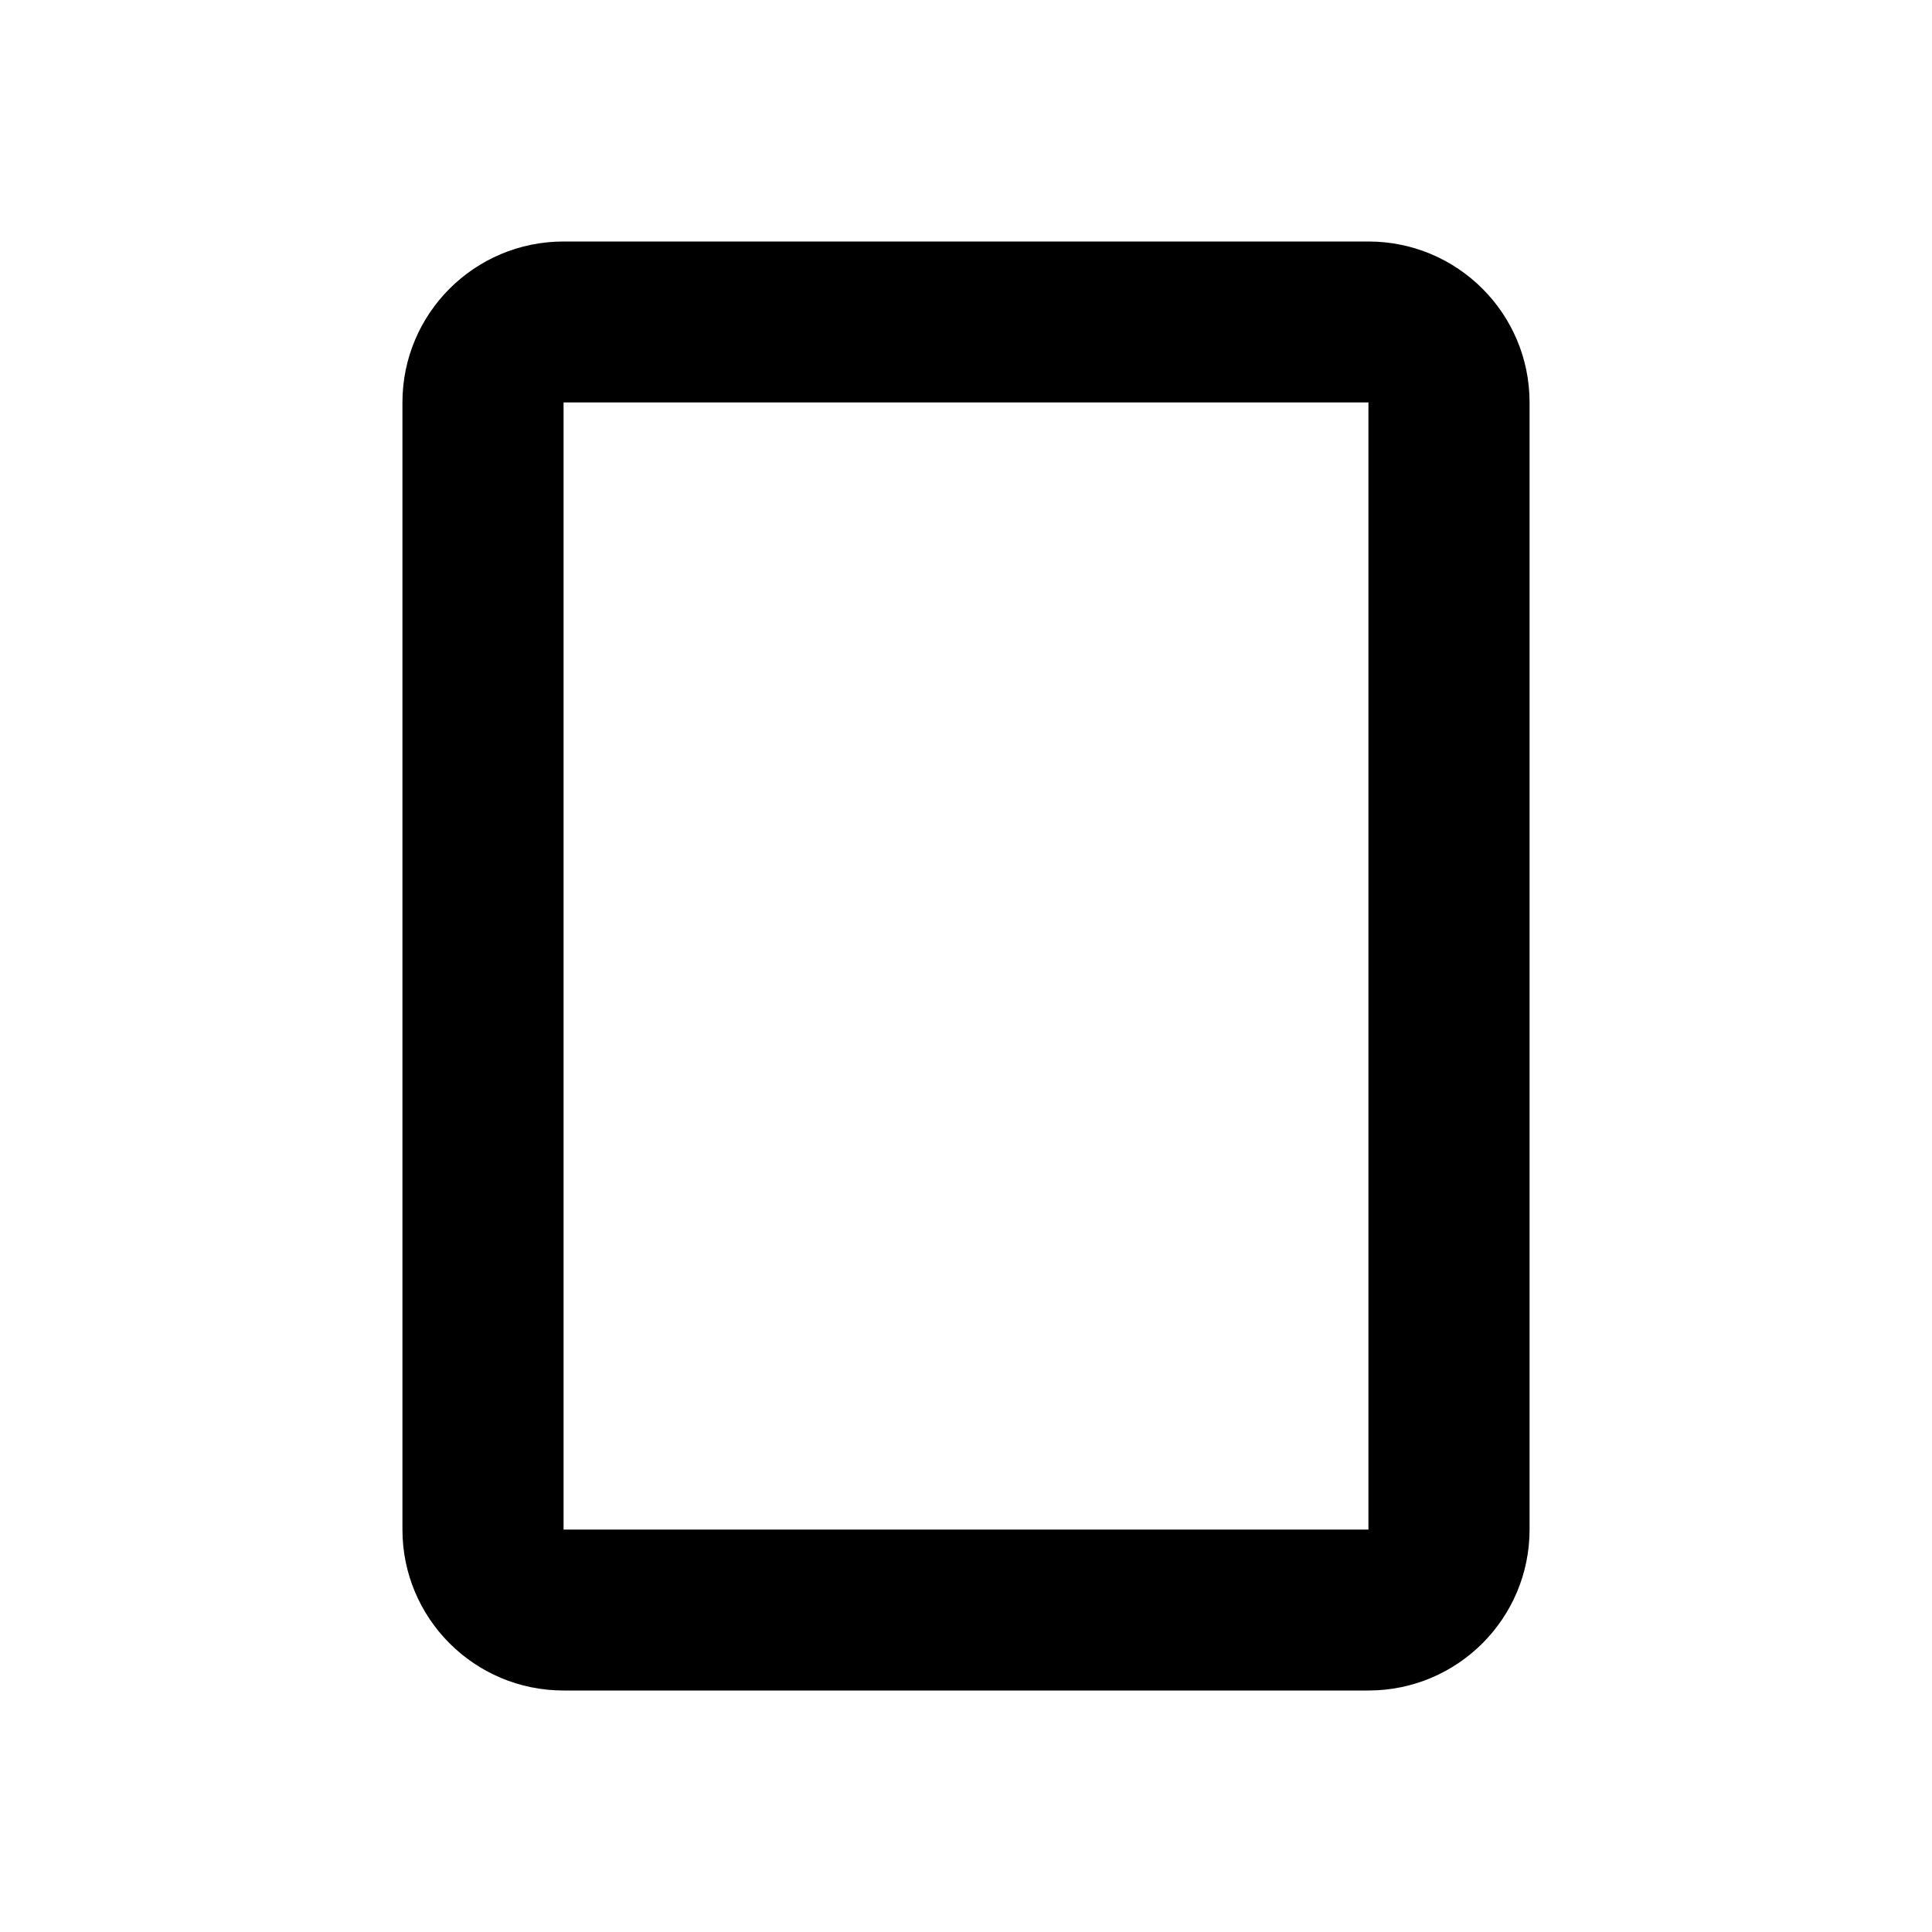
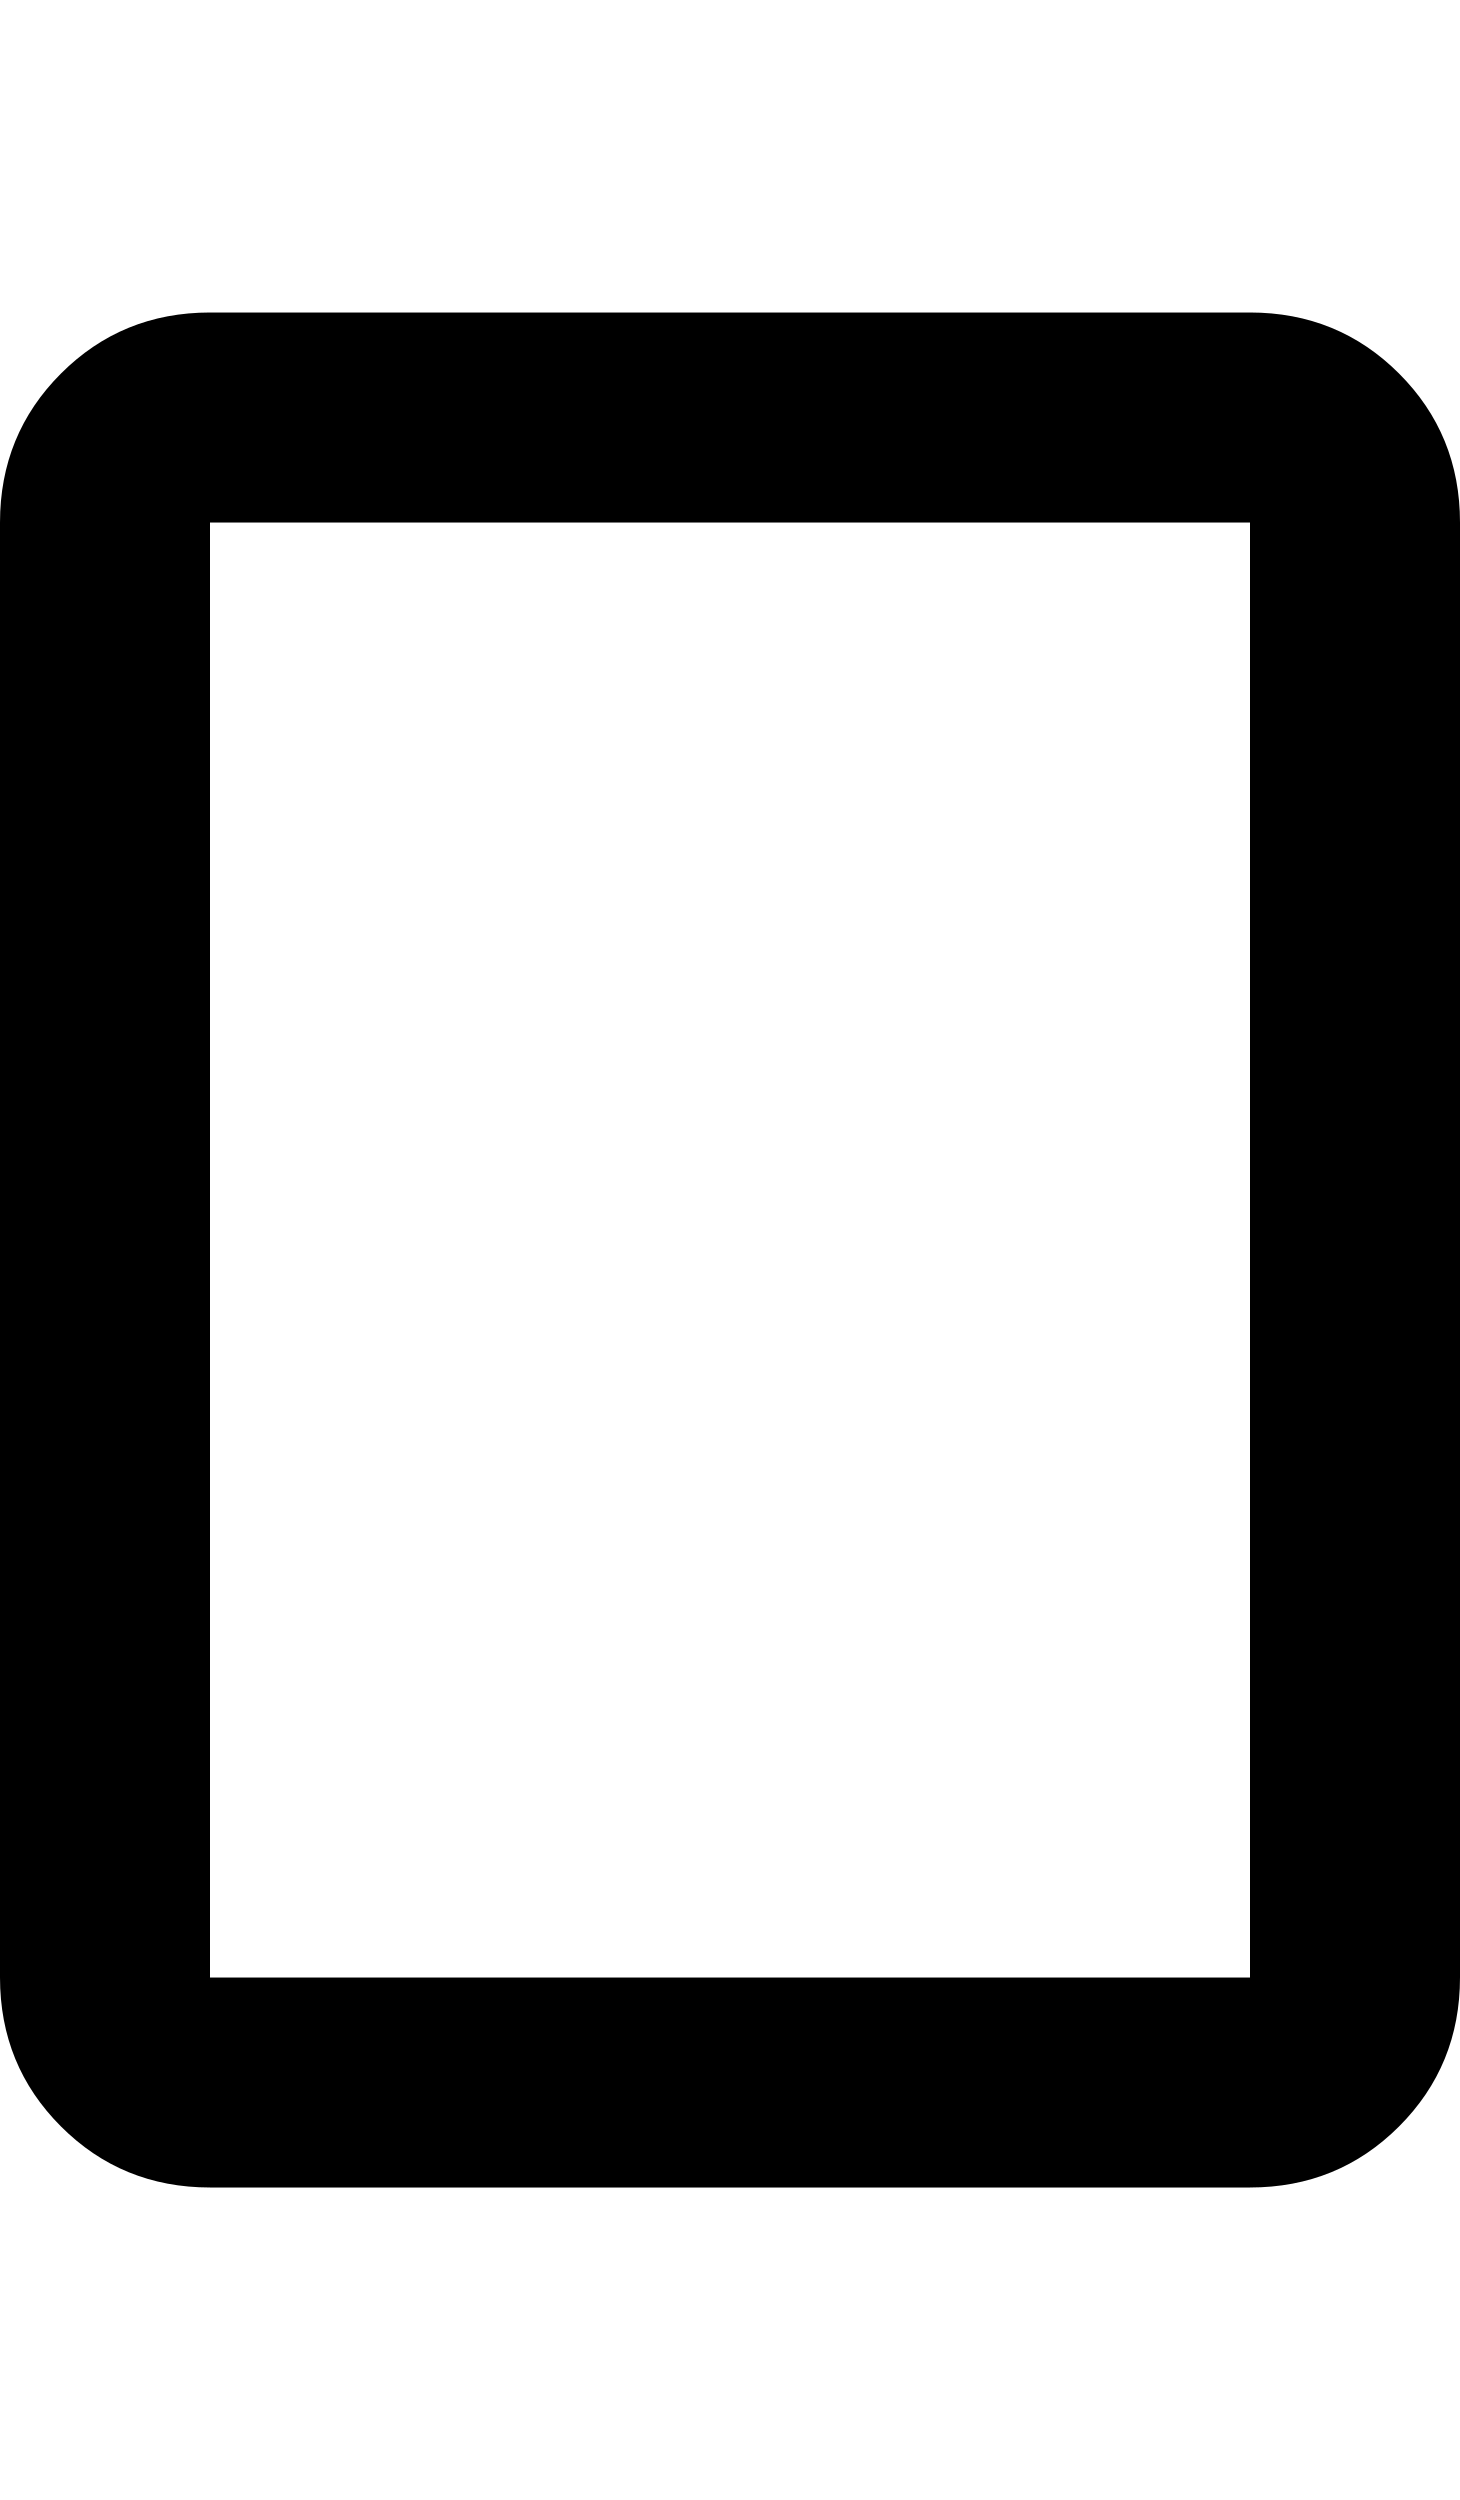
- <svg xmlns="http://www.w3.org/2000/svg" height="1000" width="1000.0">
-   <path d="m708.3 125h-416.6c-46.1 0-83.4 37.3-83.4 83.3v583.4c0 46 37.3 83.3 83.4 83.3h416.6c46.1 0 83.4-37.3 83.4-83.3v-583.4c0-46-37.3-83.3-83.4-83.3z m0 666.7h-416.6v-583.4h416.6v583.4z" />
+ <svg xmlns="http://www.w3.org/2000/svg" height="1000" width="584.0">
+   <path d="m500 125q35.2 0 59.6 24.4t24.4 59.6v582q0 35.2-24.4 59.6t-59.6 24.4h-416q-35.2 0-59.6-24.4t-24.4-59.6v-582q0-35.2 24.4-59.6t59.6-24.4h416z m0 666v-582h-416v582h416z" />
</svg>
